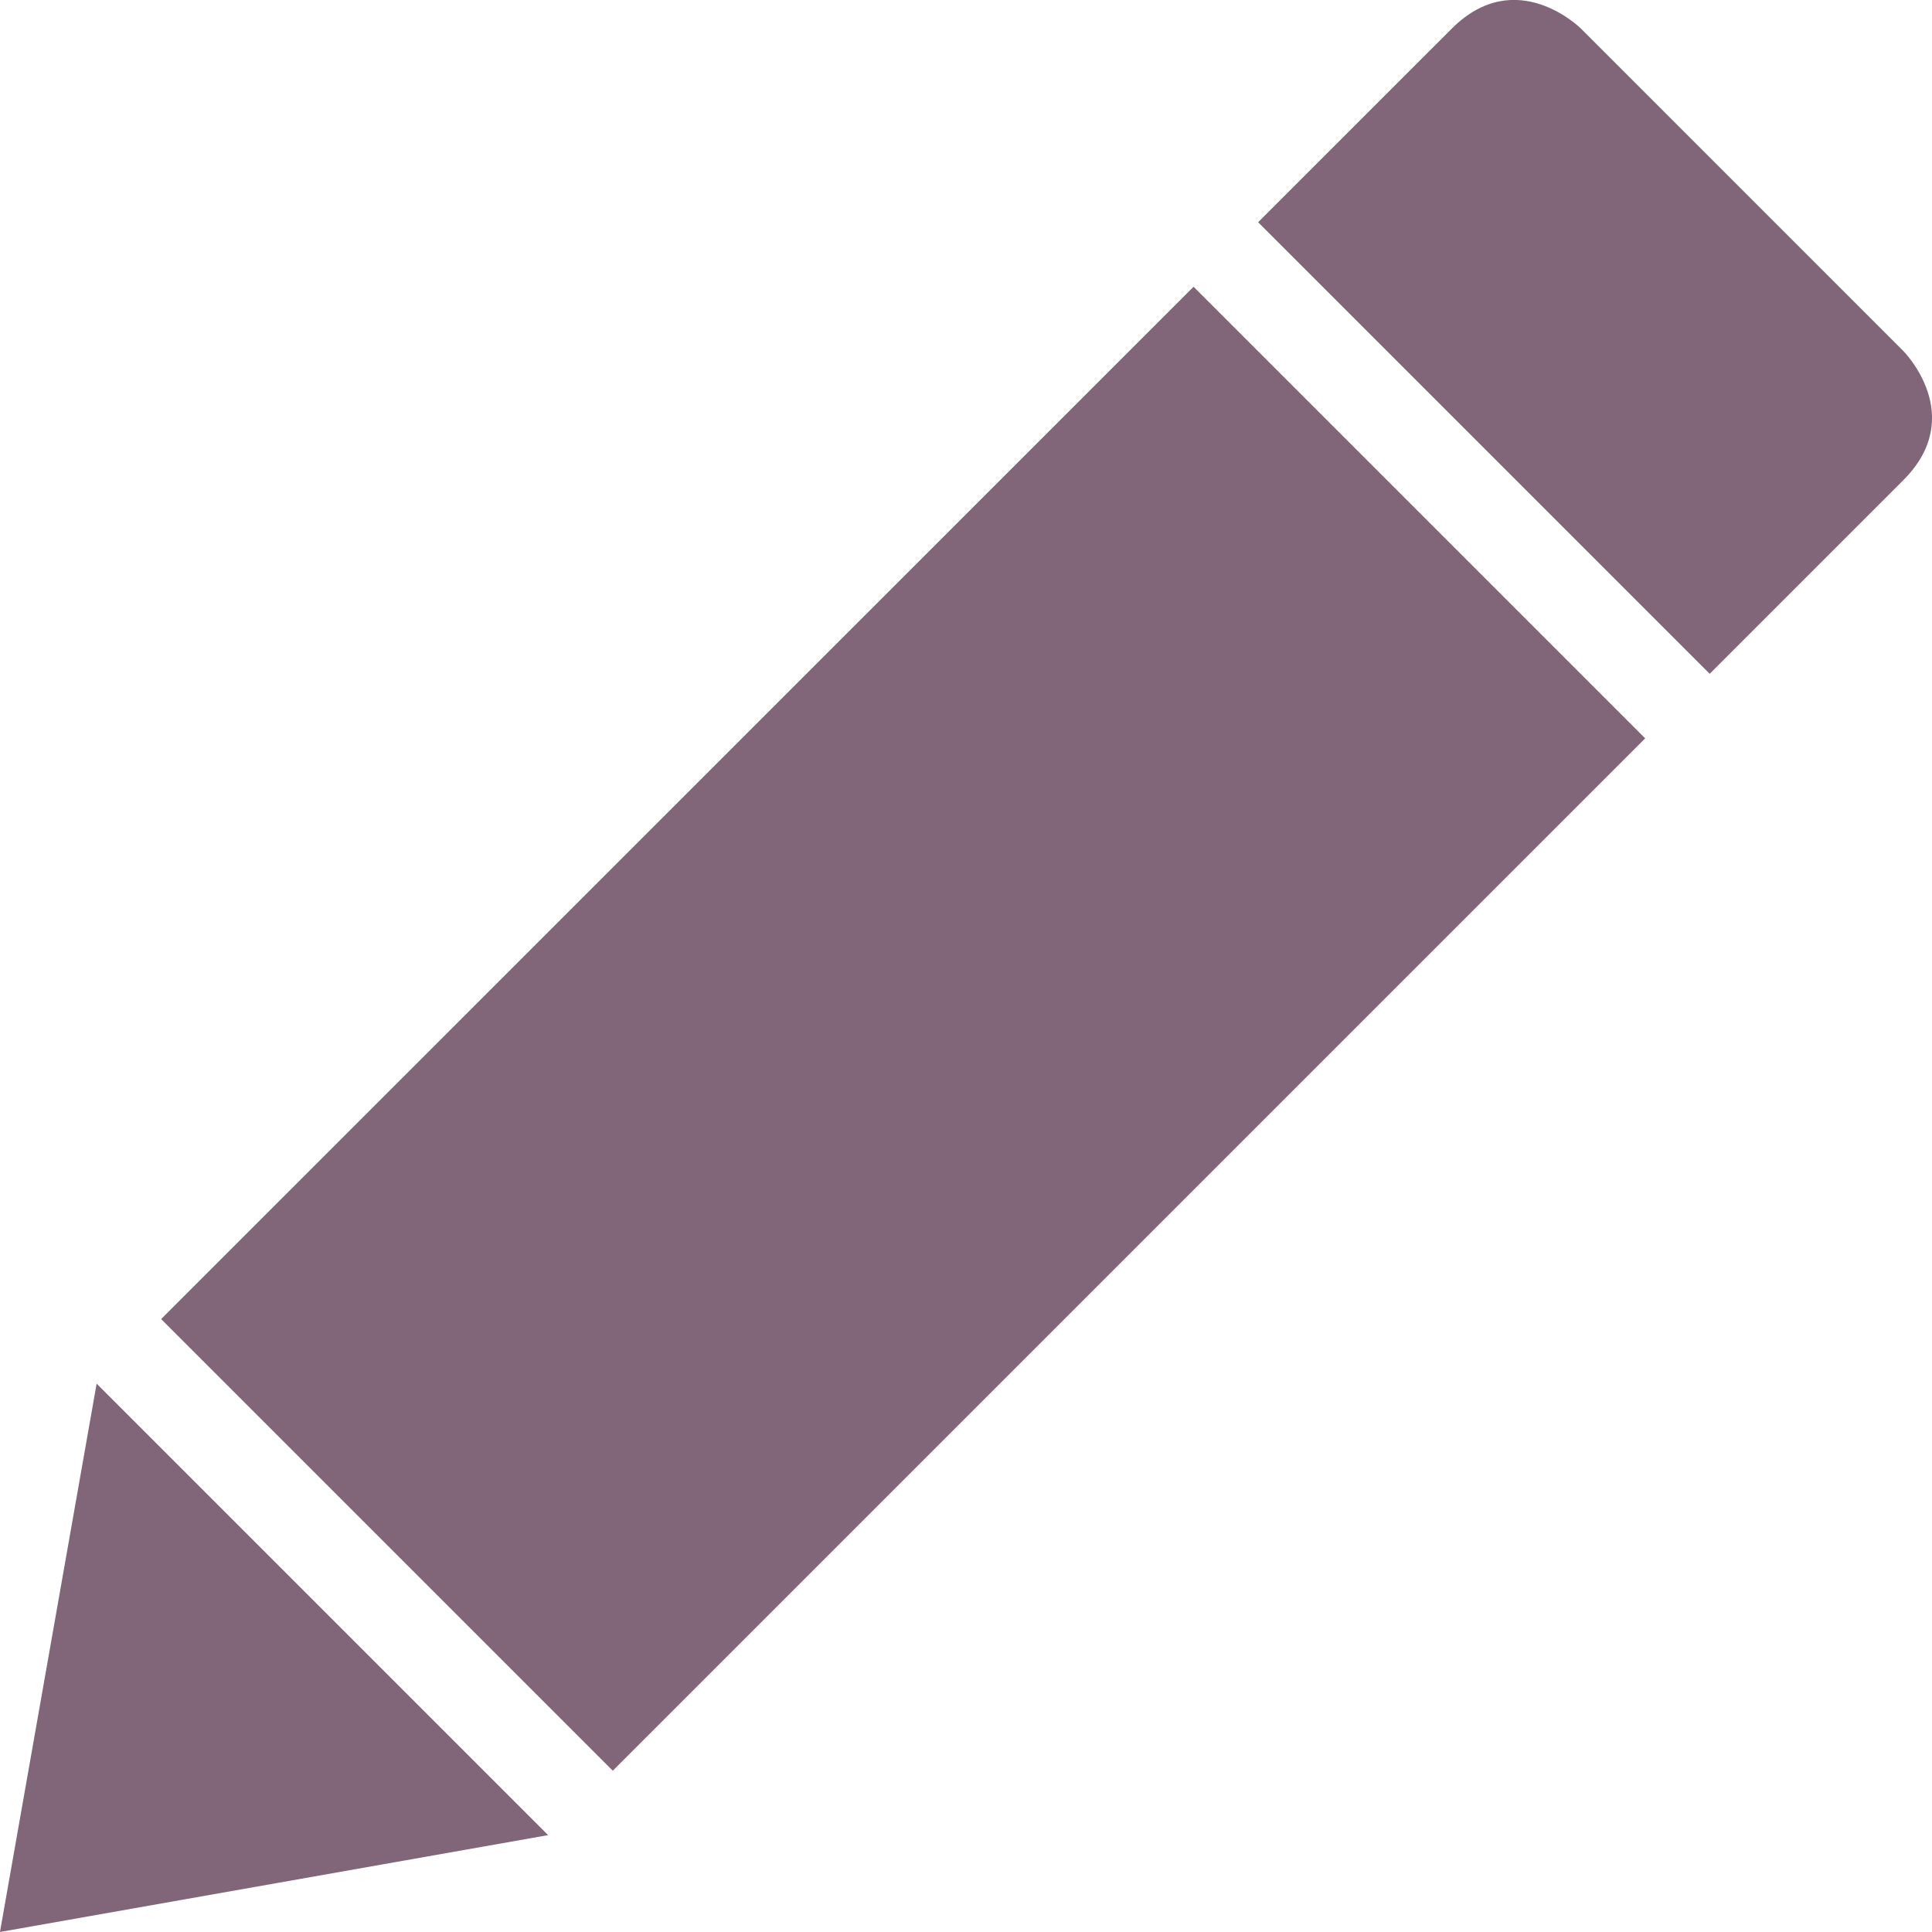
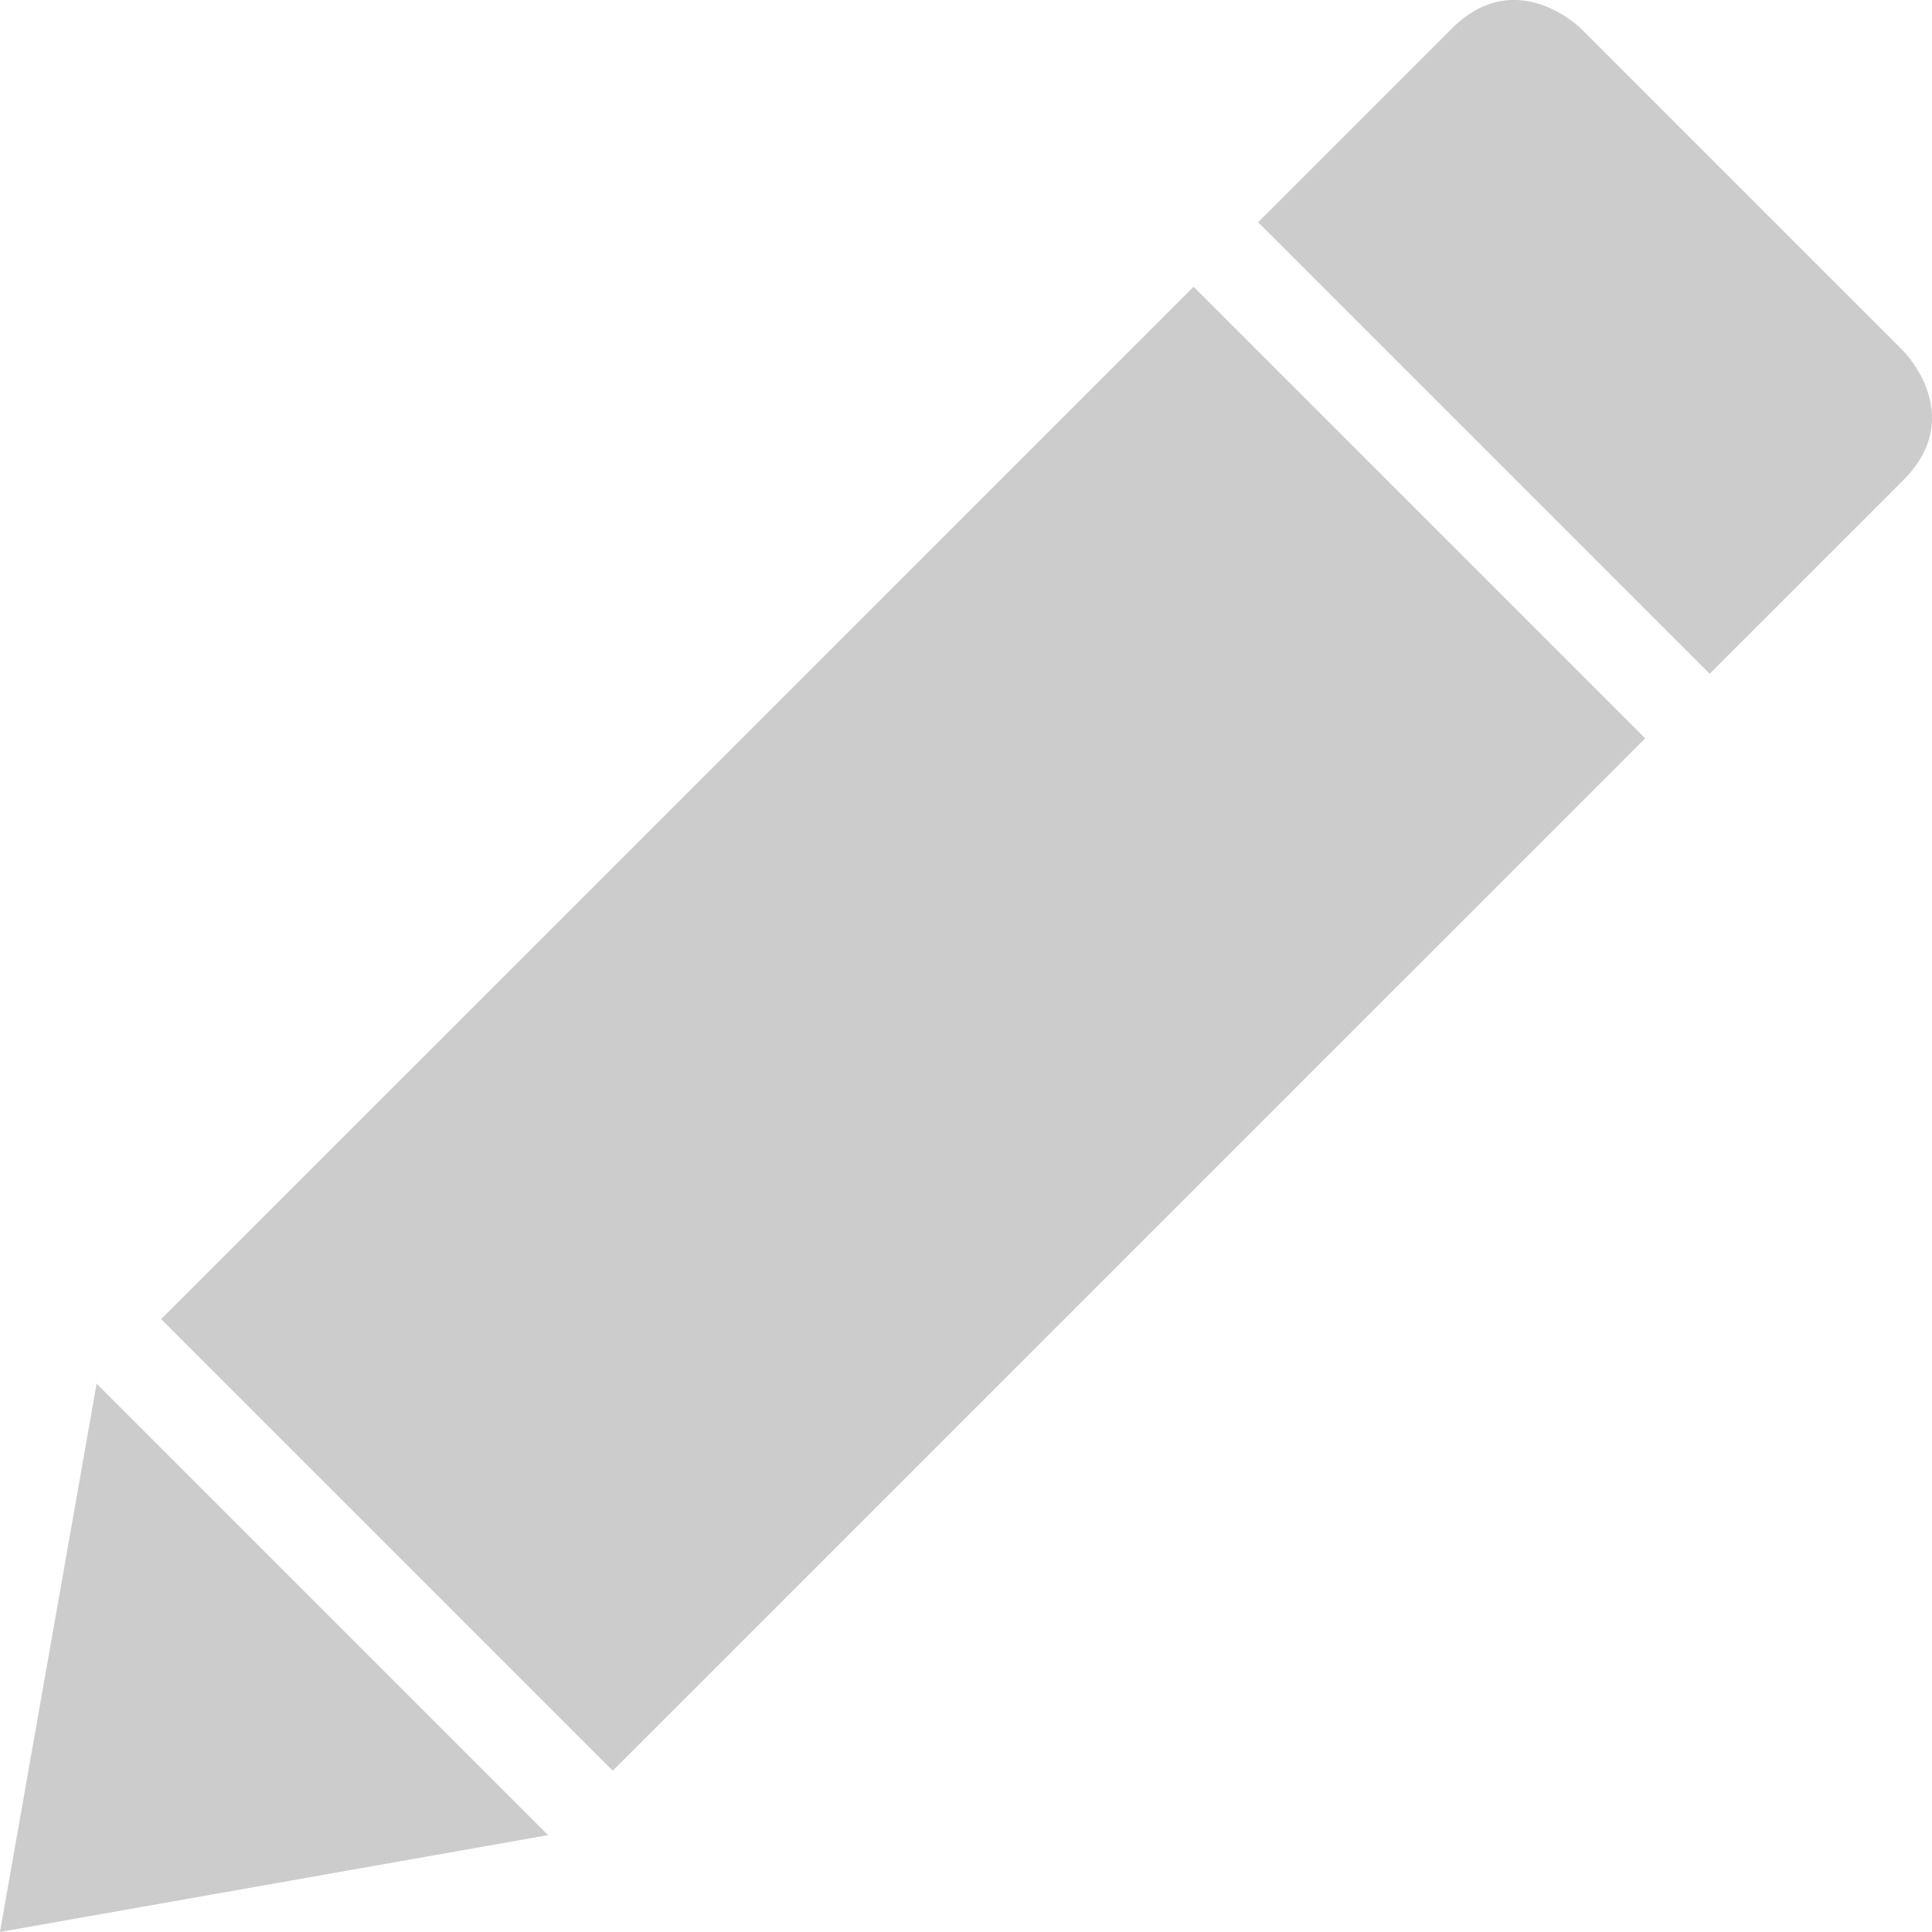
<svg xmlns="http://www.w3.org/2000/svg" height="24px" version="1.1" viewBox="0 0 24 24" width="24px" id="svg2">
  <defs id="defs8" />
-   <g id="miu" style="fill:#806678;fill-opacity:1;fill-rule:evenodd;stroke:none;stroke-width:1;stroke-opacity:1" transform="matrix(1.133562,0,0,1.133579,-2.21627,-2.125234)">
-     <g id="Artboard-1" transform="translate(-899,-227)" style="fill:#806678;fill-opacity:1;stroke:none;stroke-opacity:1">
-       <g id="slice" transform="translate(215,119)" style="fill:#806678;fill-opacity:1;stroke:none;stroke-opacity:1" />
-       <path d="m 914,248.002 4.3e-4,-16 v 0 h -6.999 l -10e-4,16 z m -0.002,1 -3.497,4.998 -3.5,-4.998 z m 0.002,-18 8e-5,-3 C 914.001,227 912.998,227 912.998,227 h -4.994 c 0,0 -1.002,0 -1.002,1.002 l -2.4e-4,3 h 6.999 z" id="editor-pencil-pen-edit-write-glyph" transform="rotate(45,910.5003,240.5)" style="fill:#806678;fill-opacity:1;stroke:none;stroke-opacity:1" />
+   <g id="miu" style="fill:#cccccc;fill-opacity:1;fill-rule:evenodd;stroke:none;stroke-width:1;stroke-opacity:1" transform="matrix(1.133562,0,0,1.133579,-2.21627,-2.125234)">
+     <g id="Artboard-1" transform="translate(-899,-227)" style="fill:#cccccc;fill-opacity:1;stroke:none;stroke-opacity:1">
+       <g id="slice" transform="translate(215,119)" style="fill:#cccccc;fill-opacity:1;stroke:none;stroke-opacity:1" />
+       <path d="m 914,248.002 4.3e-4,-16 v 0 h -6.999 l -10e-4,16 z m -0.002,1 -3.497,4.998 -3.5,-4.998 z m 0.002,-18 8e-5,-3 C 914.001,227 912.998,227 912.998,227 h -4.994 c 0,0 -1.002,0 -1.002,1.002 l -2.4e-4,3 h 6.999 z" id="editor-pencil-pen-edit-write-glyph" transform="rotate(45,910.5003,240.5)" style="fill:#cccccc;fill-opacity:1;stroke:none;stroke-opacity:1" />
    </g>
  </g>
</svg>
